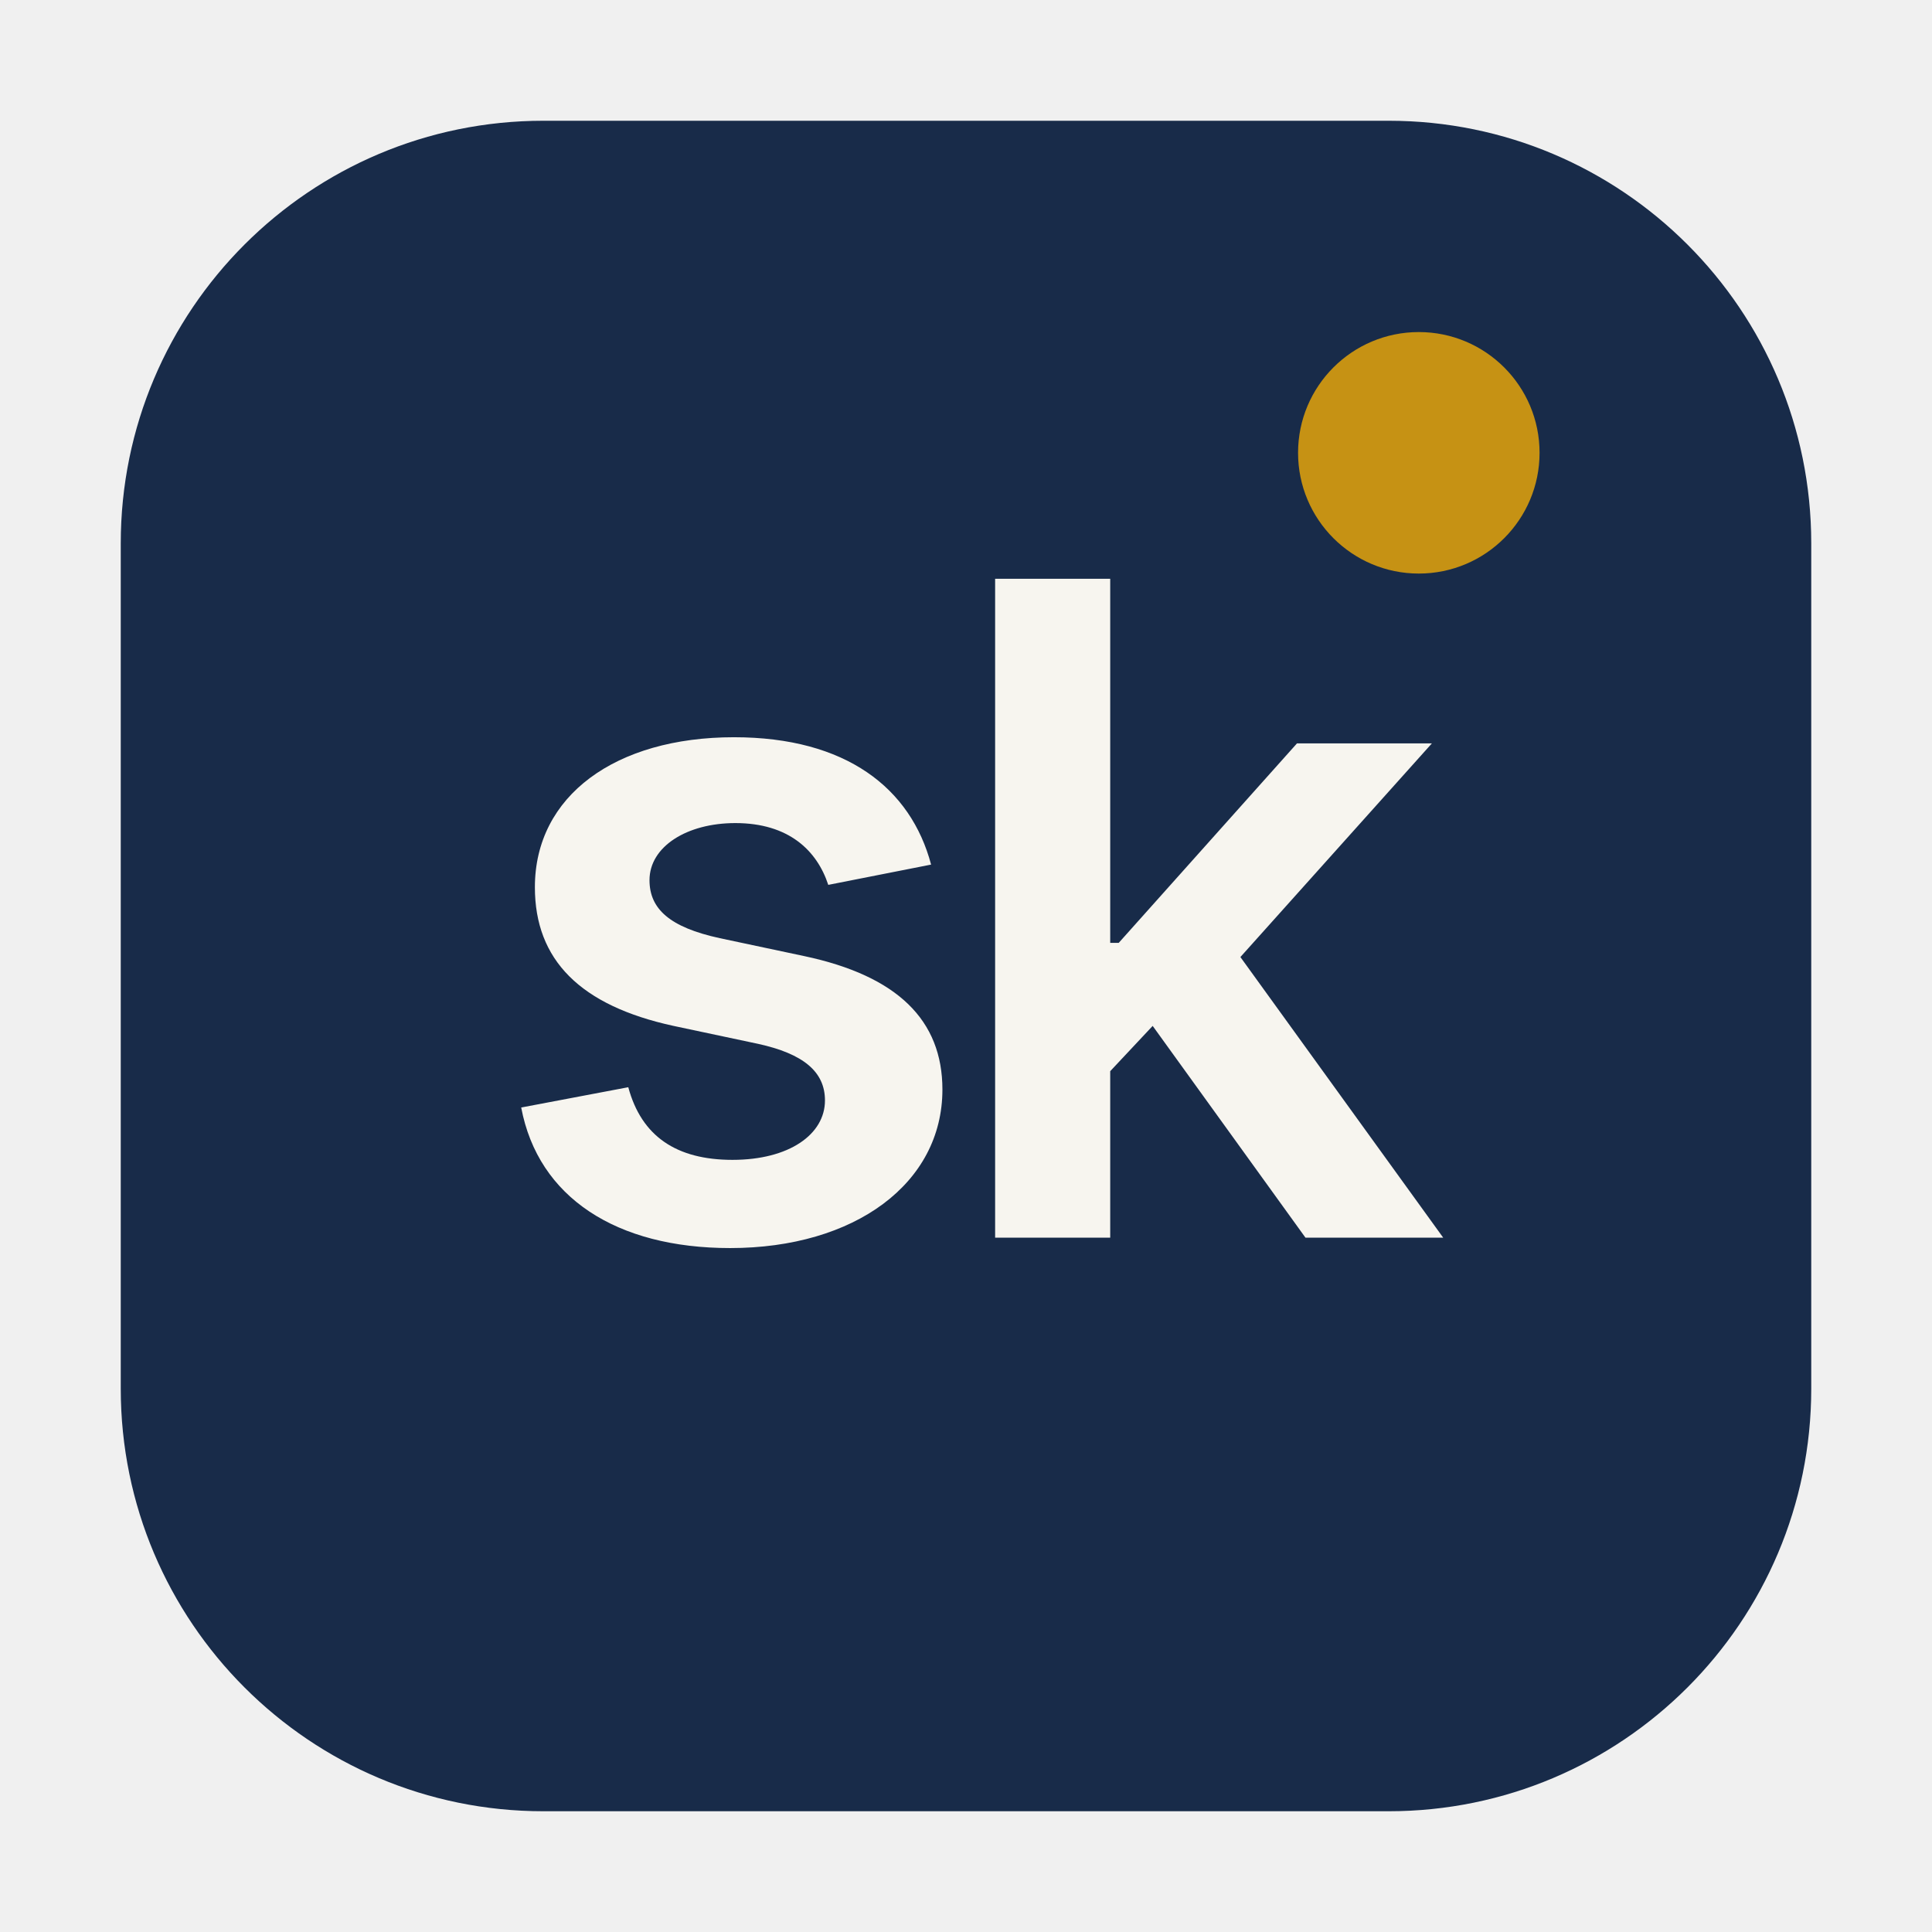
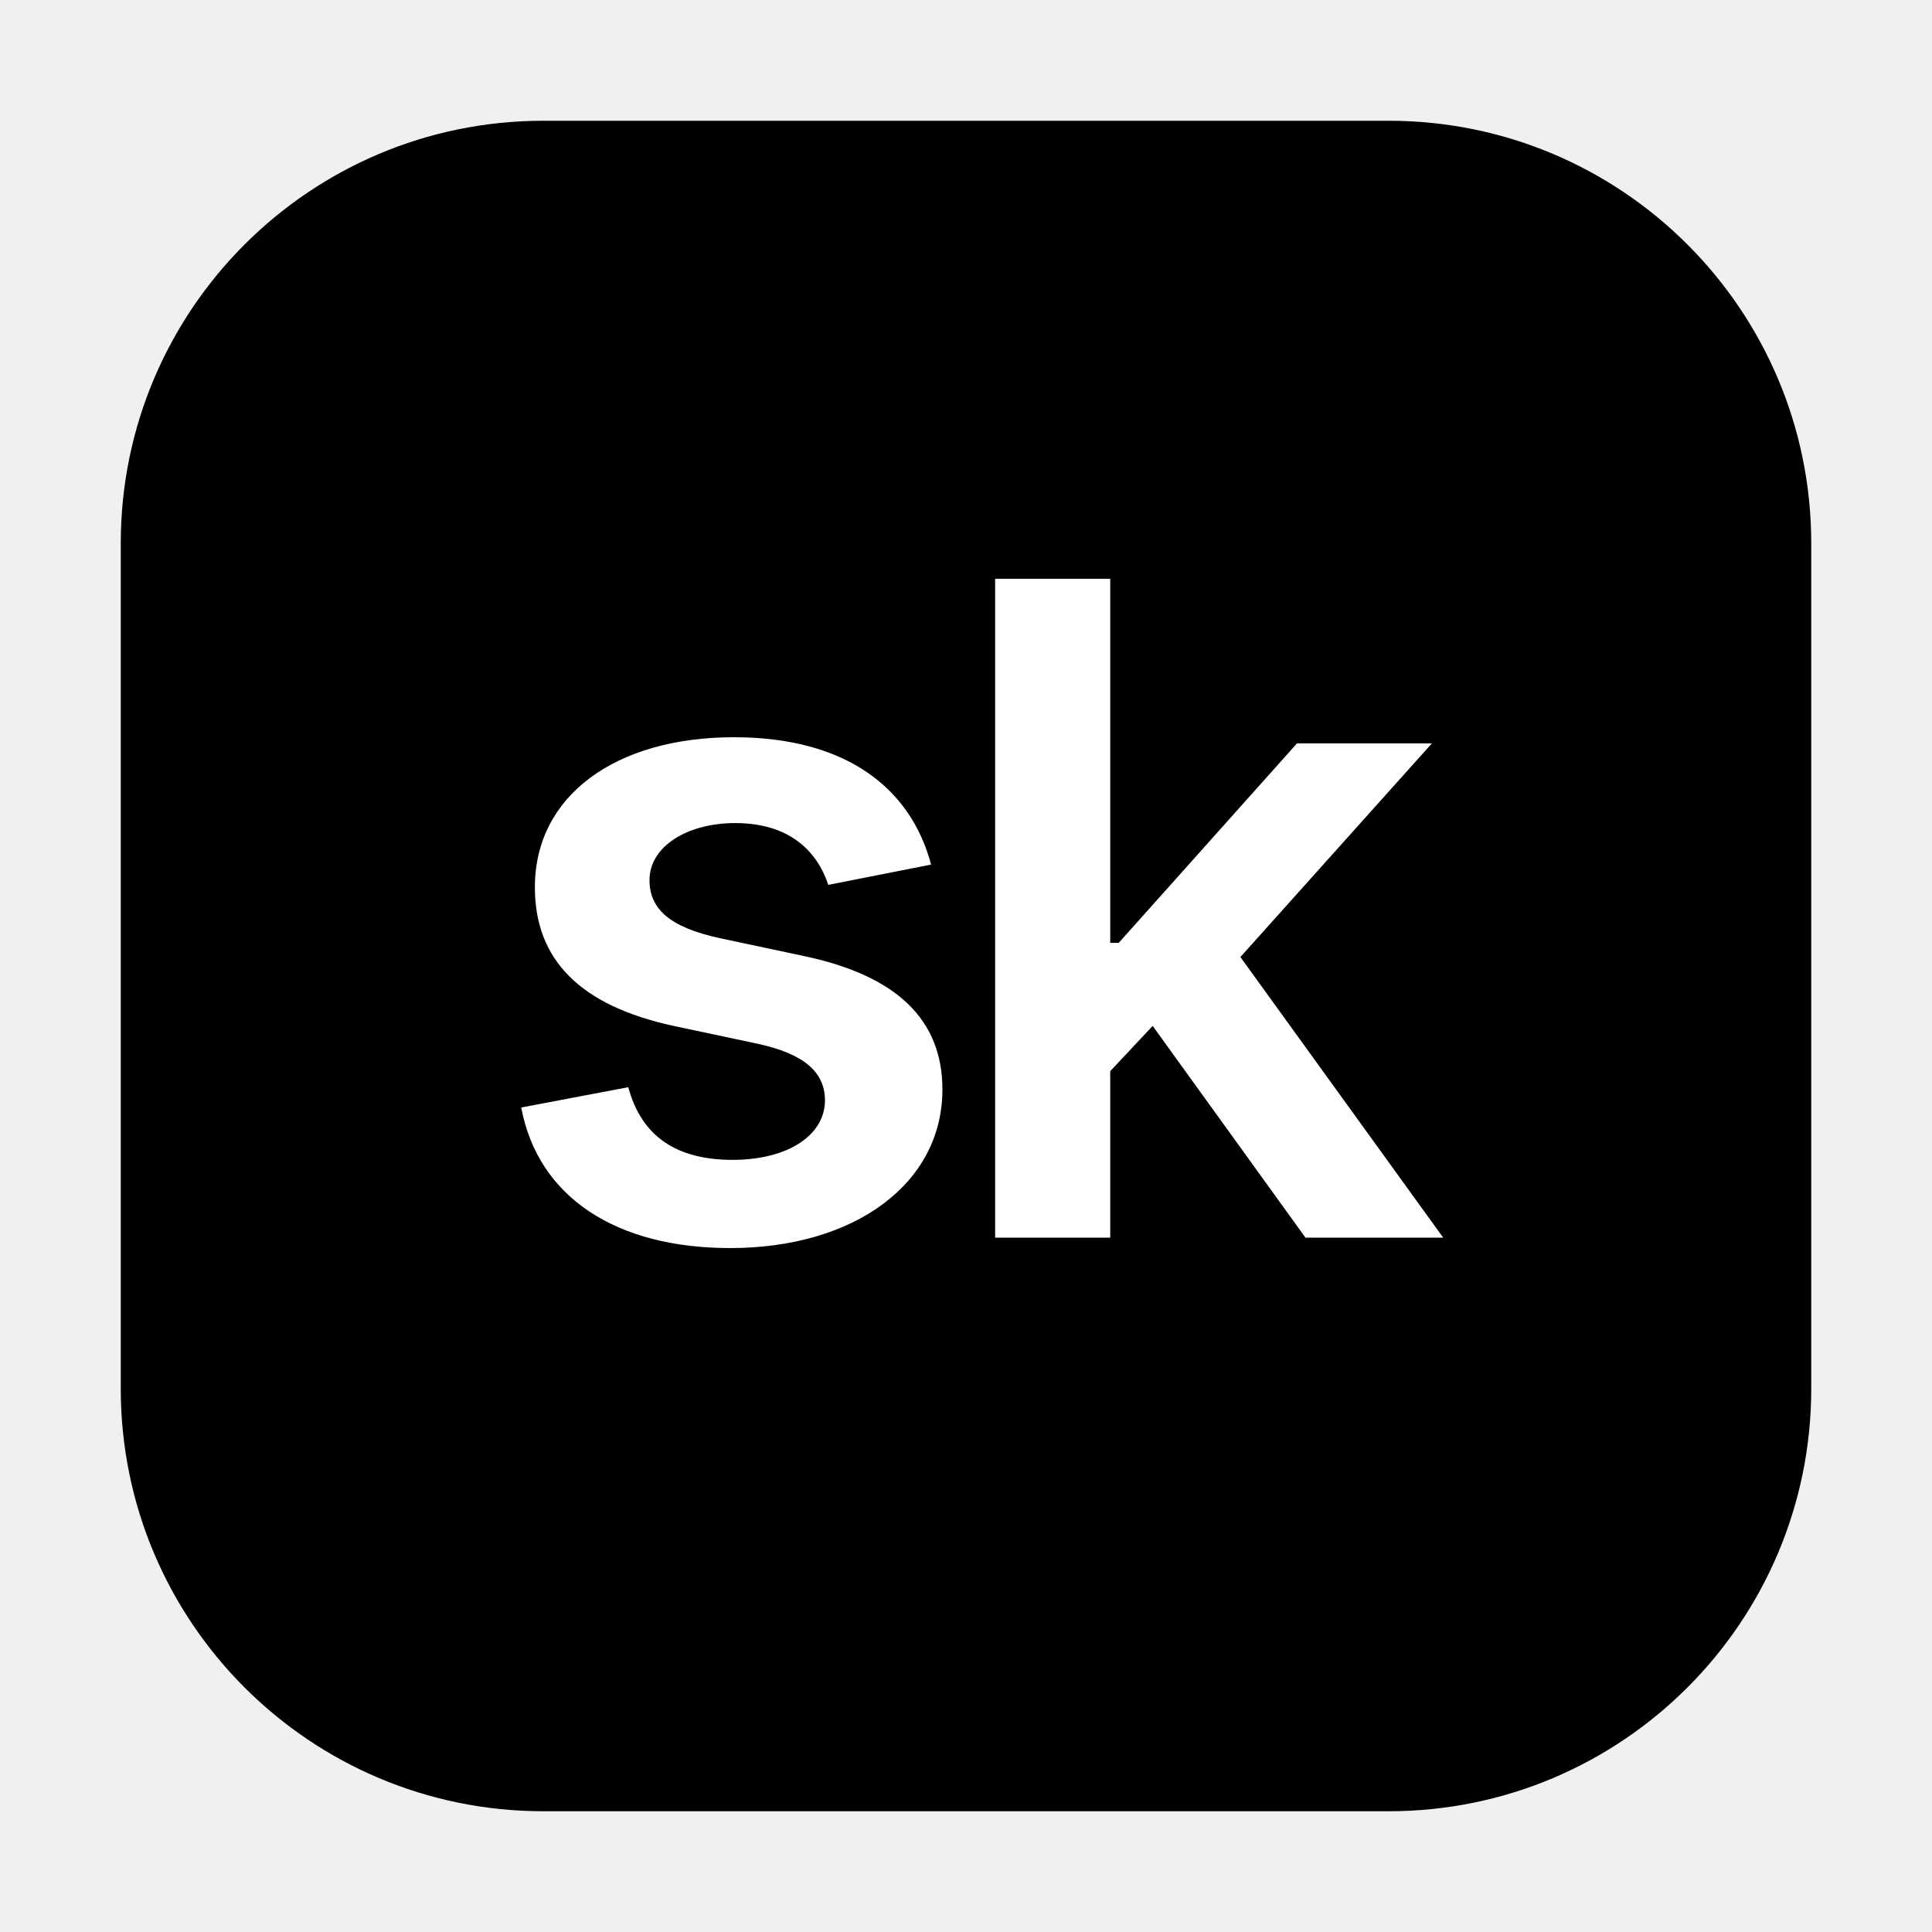
<svg xmlns="http://www.w3.org/2000/svg" viewBox="0 0 64 64">
-   <rect x="4" y="4" width="56" height="56" rx="14" fill="#182b49" />
-   <text x="32" y="41" text-anchor="middle" font-family="ui-sans-serif, system-ui, -apple-system, 'Segoe UI', sans-serif" font-size="30" font-weight="600" letter-spacing="-1.5" fill="#f7f5ef">sk</text>
-   <circle cx="47" cy="15" r="4" fill="#c69214" />
+   <rect x="4" y="4" width="56" height="56" rx="14" fill="#000000" />
+   <text x="32" y="41" text-anchor="middle" font-family="ui-sans-serif, system-ui, -apple-system, 'Segoe UI', sans-serif" font-size="30" font-weight="600" letter-spacing="-1.5" fill="#ffffff">sk</text>
</svg>
